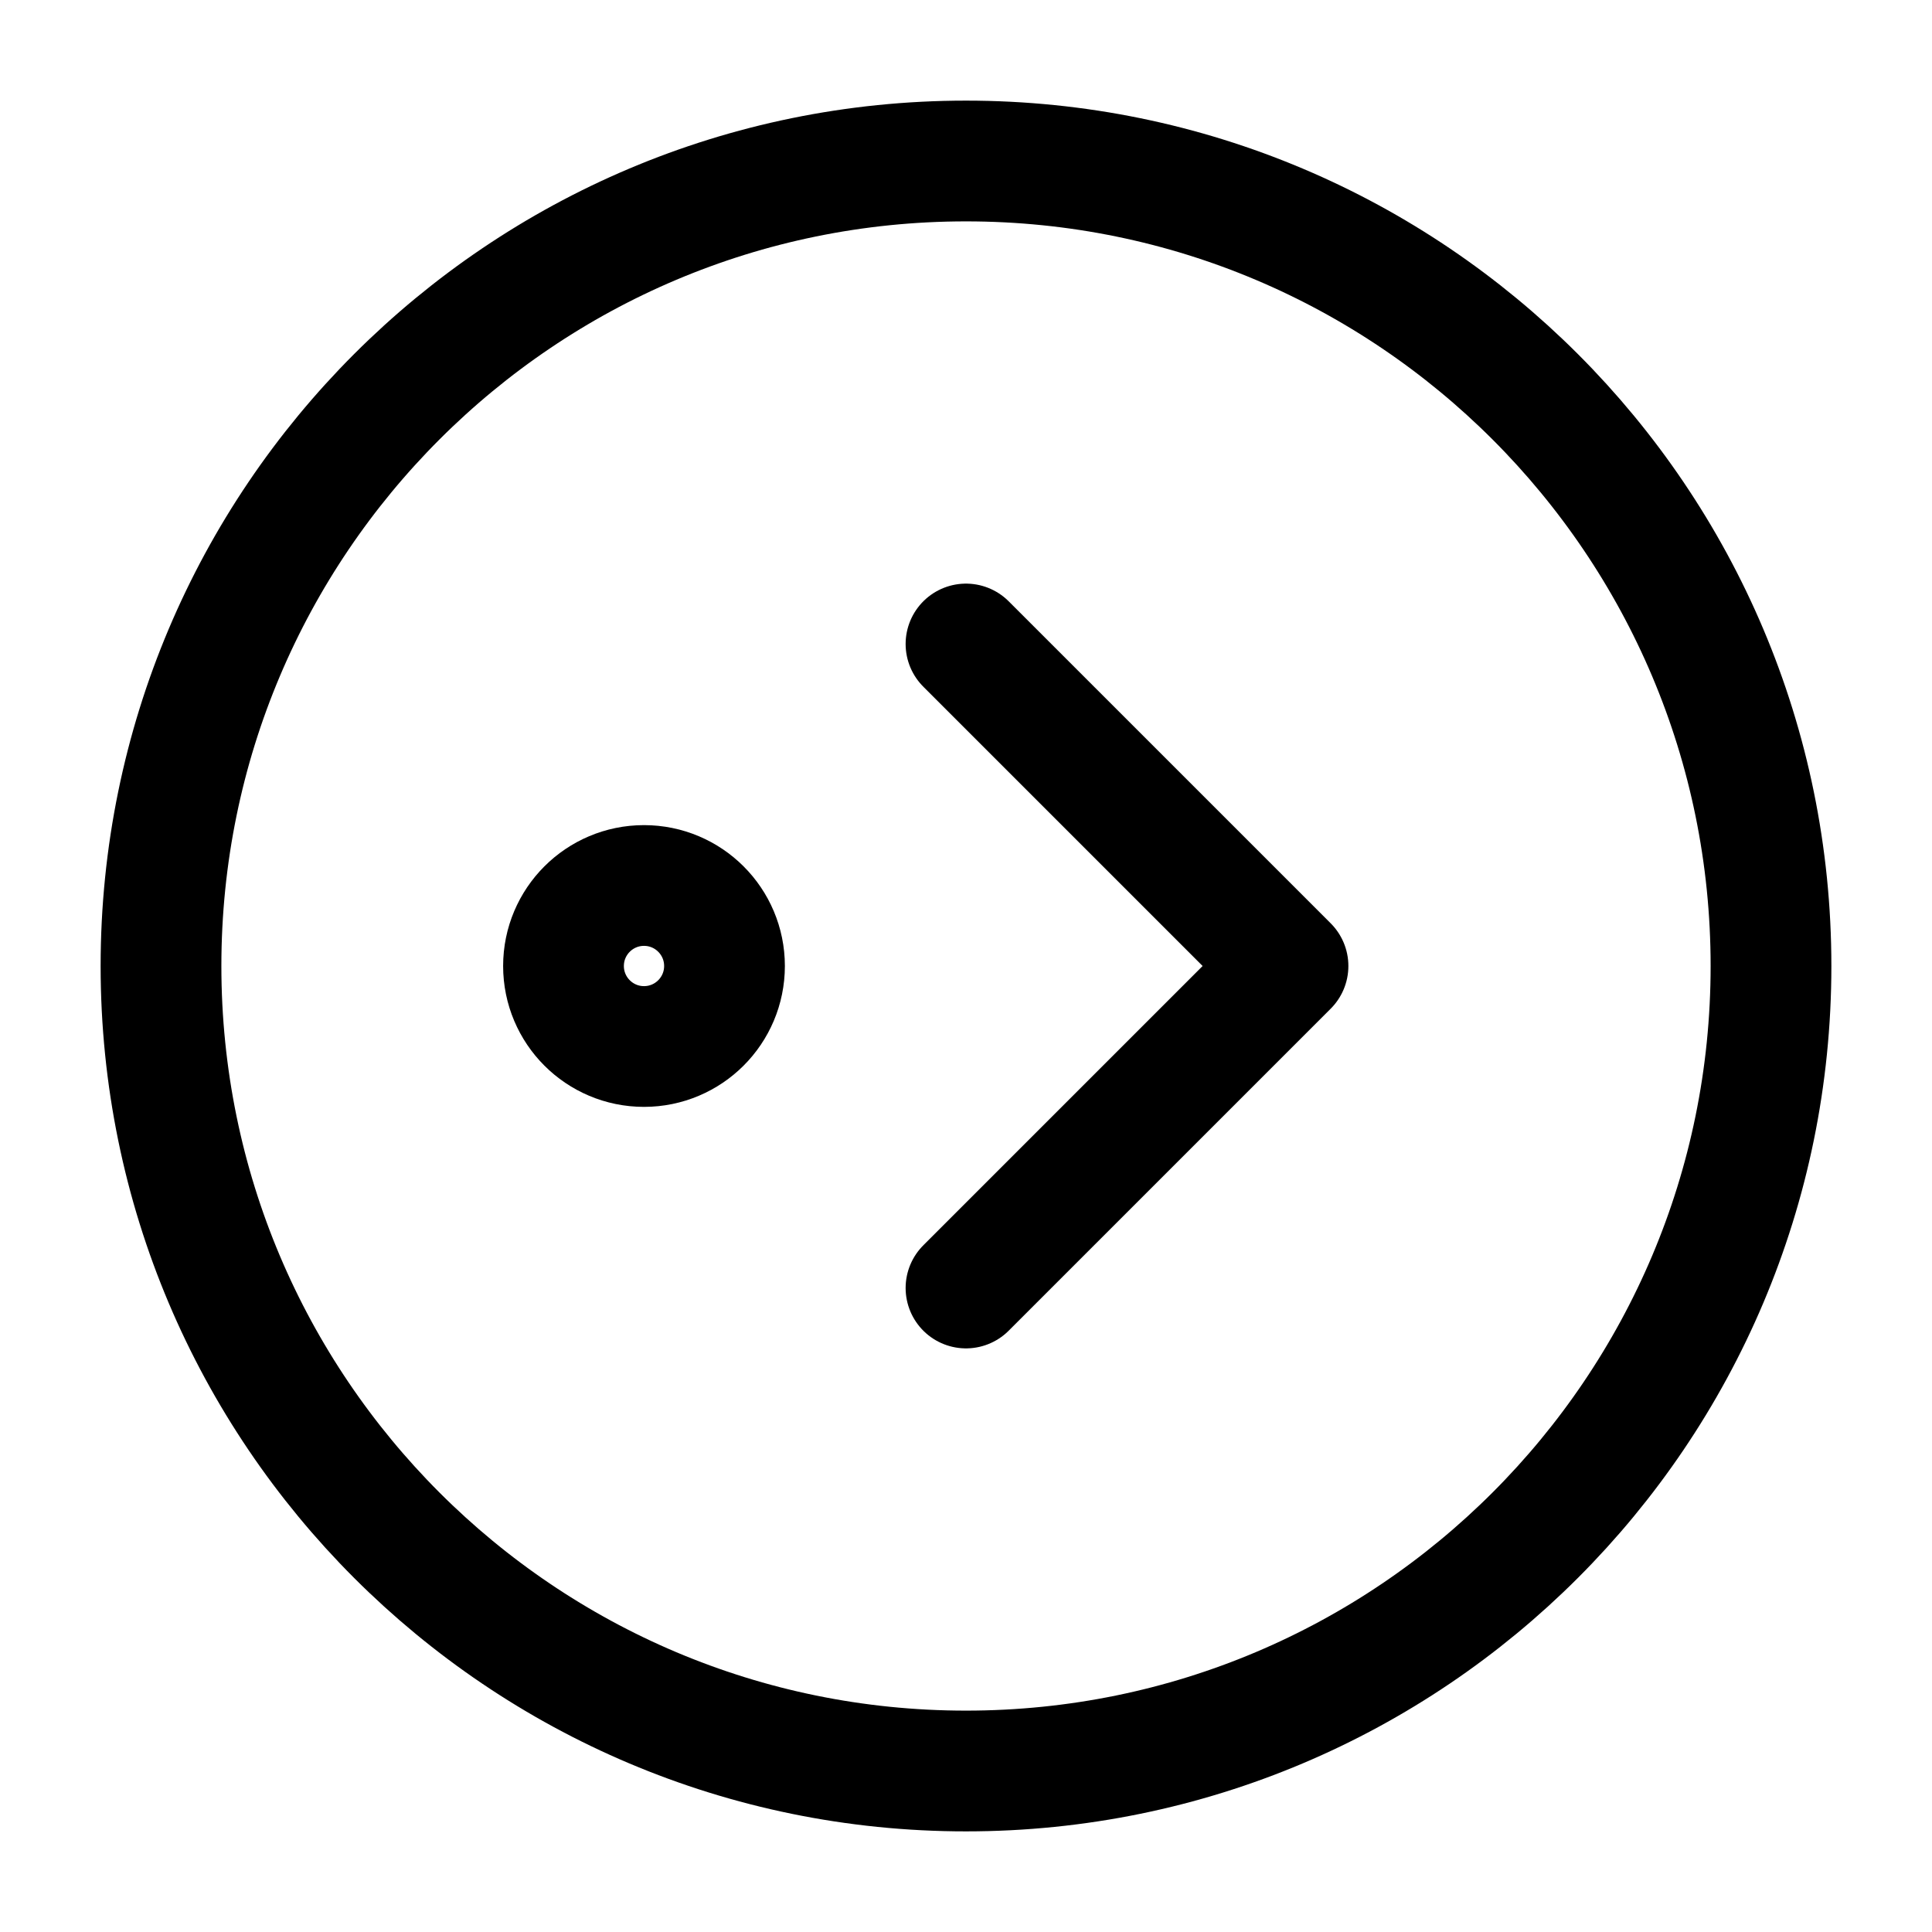
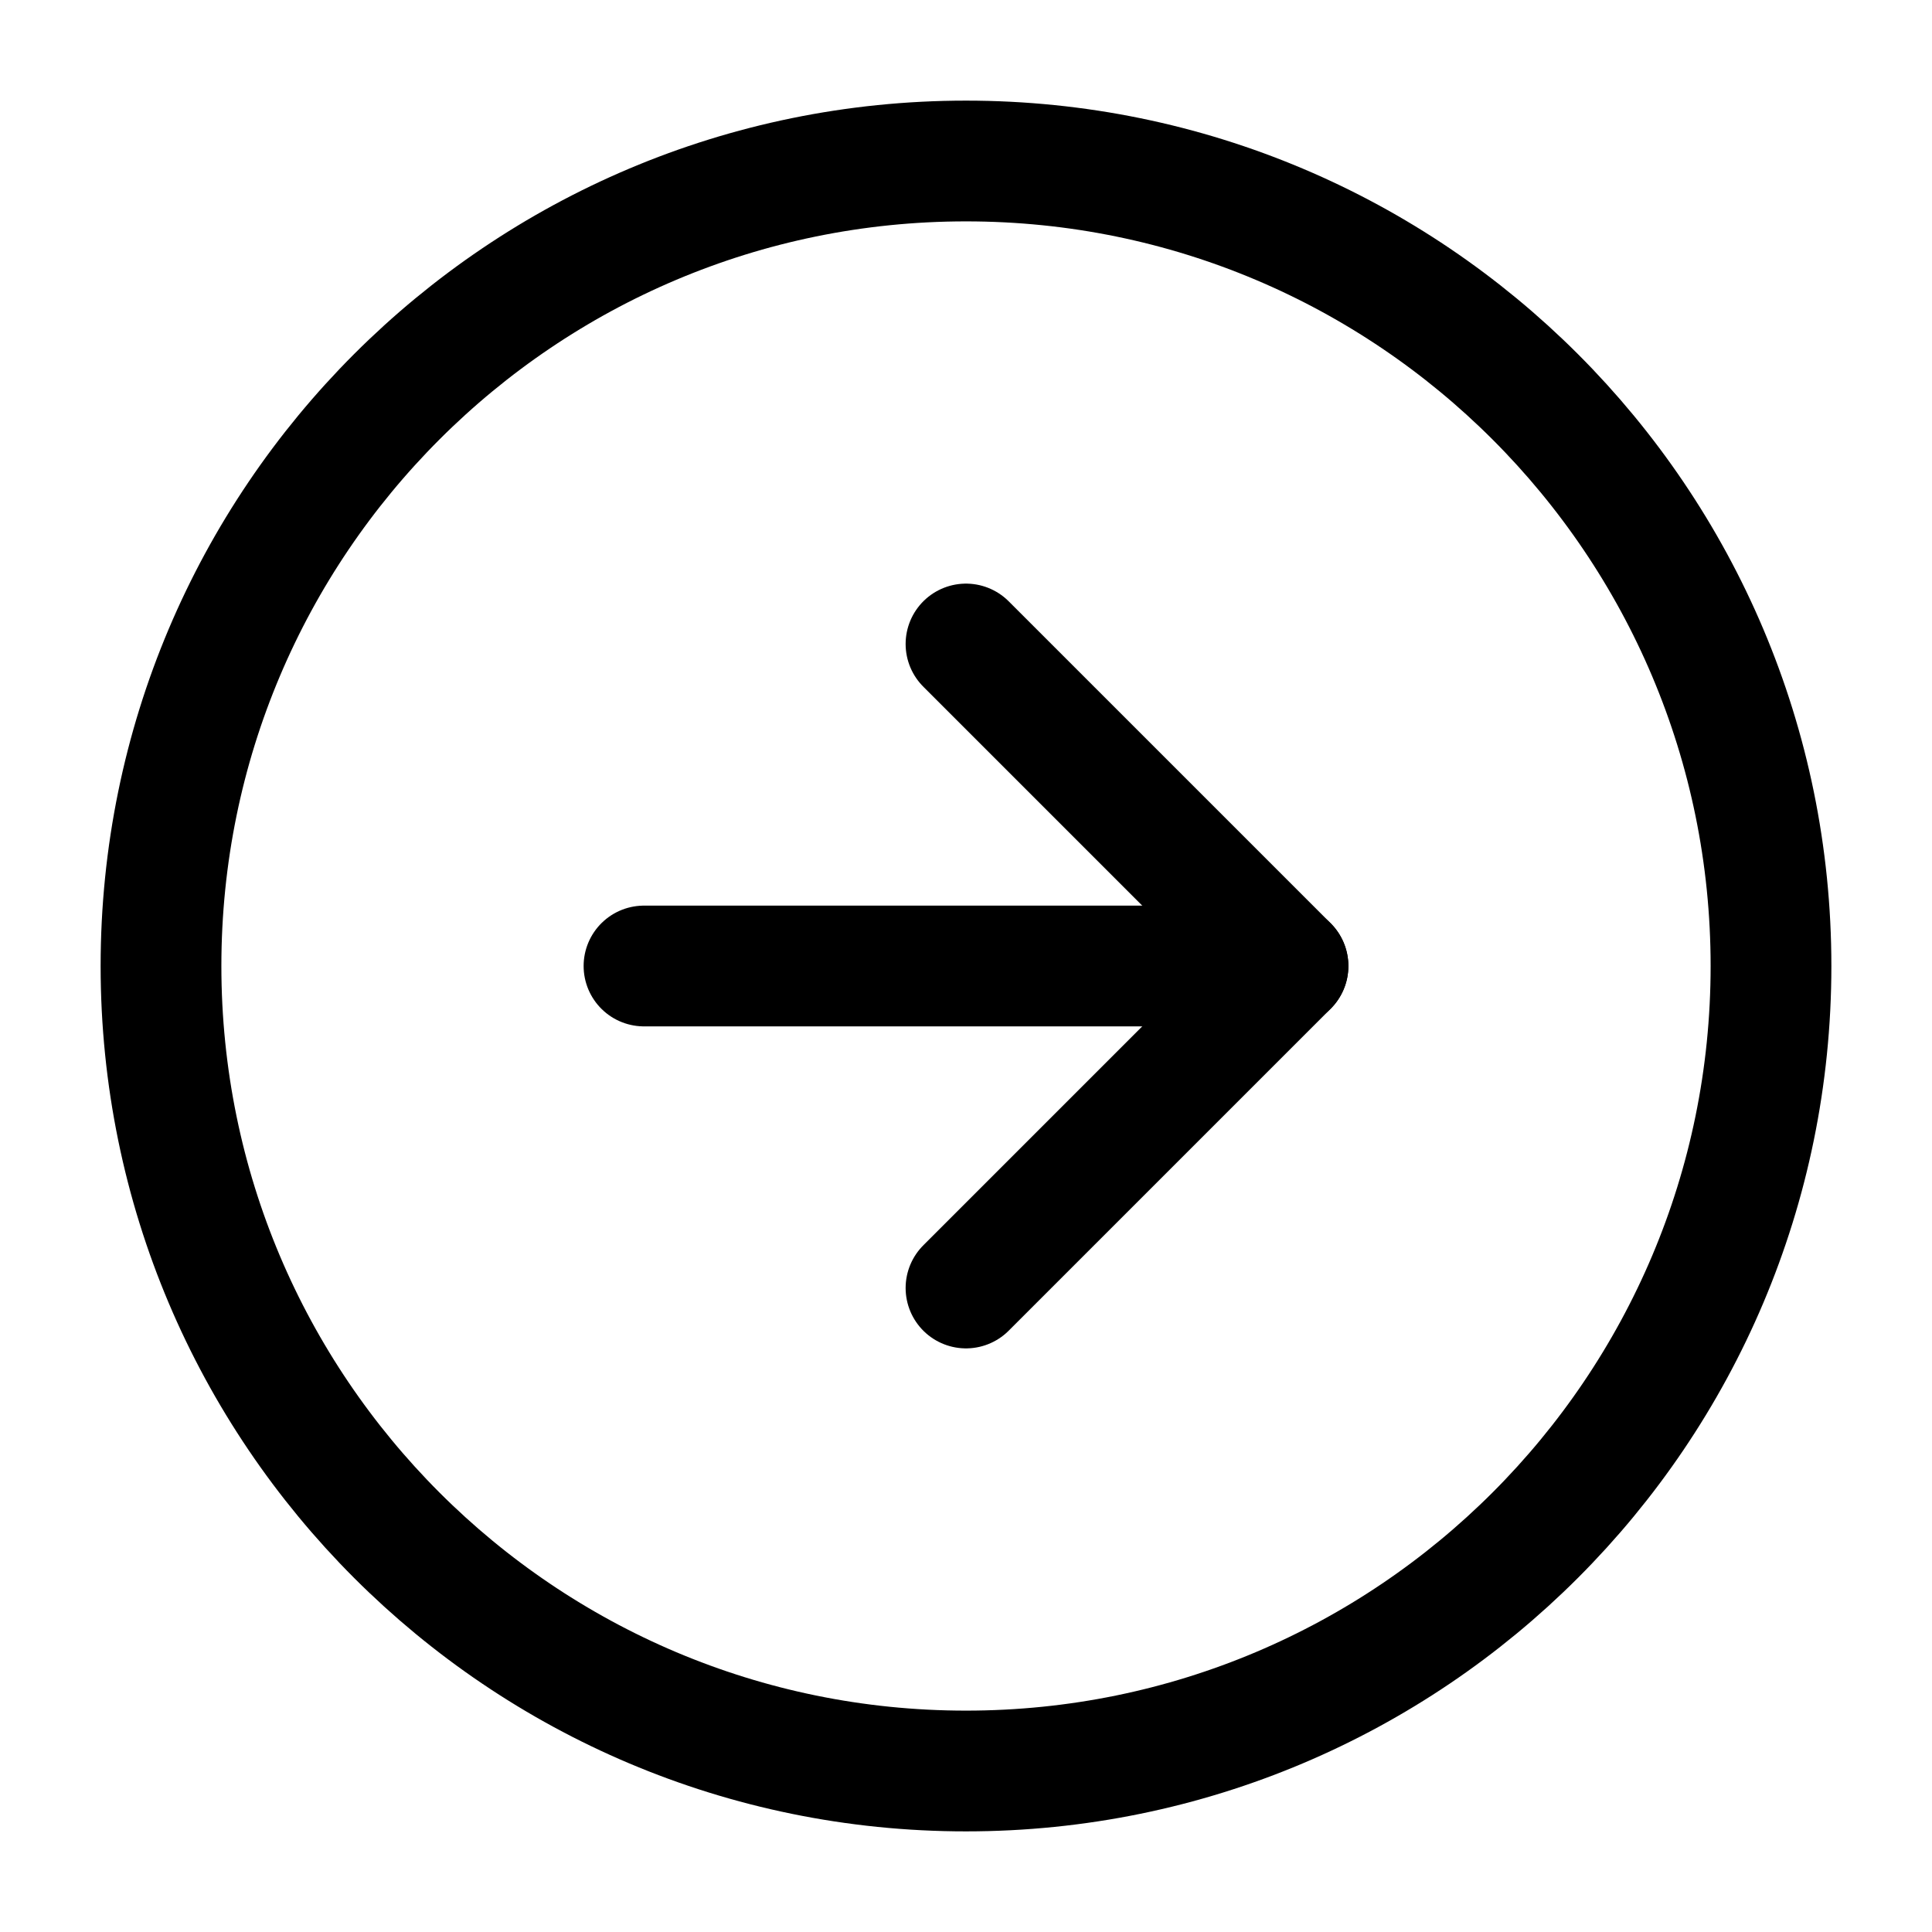
<svg xmlns="http://www.w3.org/2000/svg" viewBox="0 0 24 24" width="24" height="24" fill="none" stroke="currentColor" stroke-width="1.5" stroke-linecap="round" stroke-linejoin="round">
  <circle cx="12" cy="12" r="10" />
  <path d="M12 8l4 4-4 4" />
-   <circle cx="8" cy="12" r="1" />
+   <path d="M8 12h8" />
</svg>
